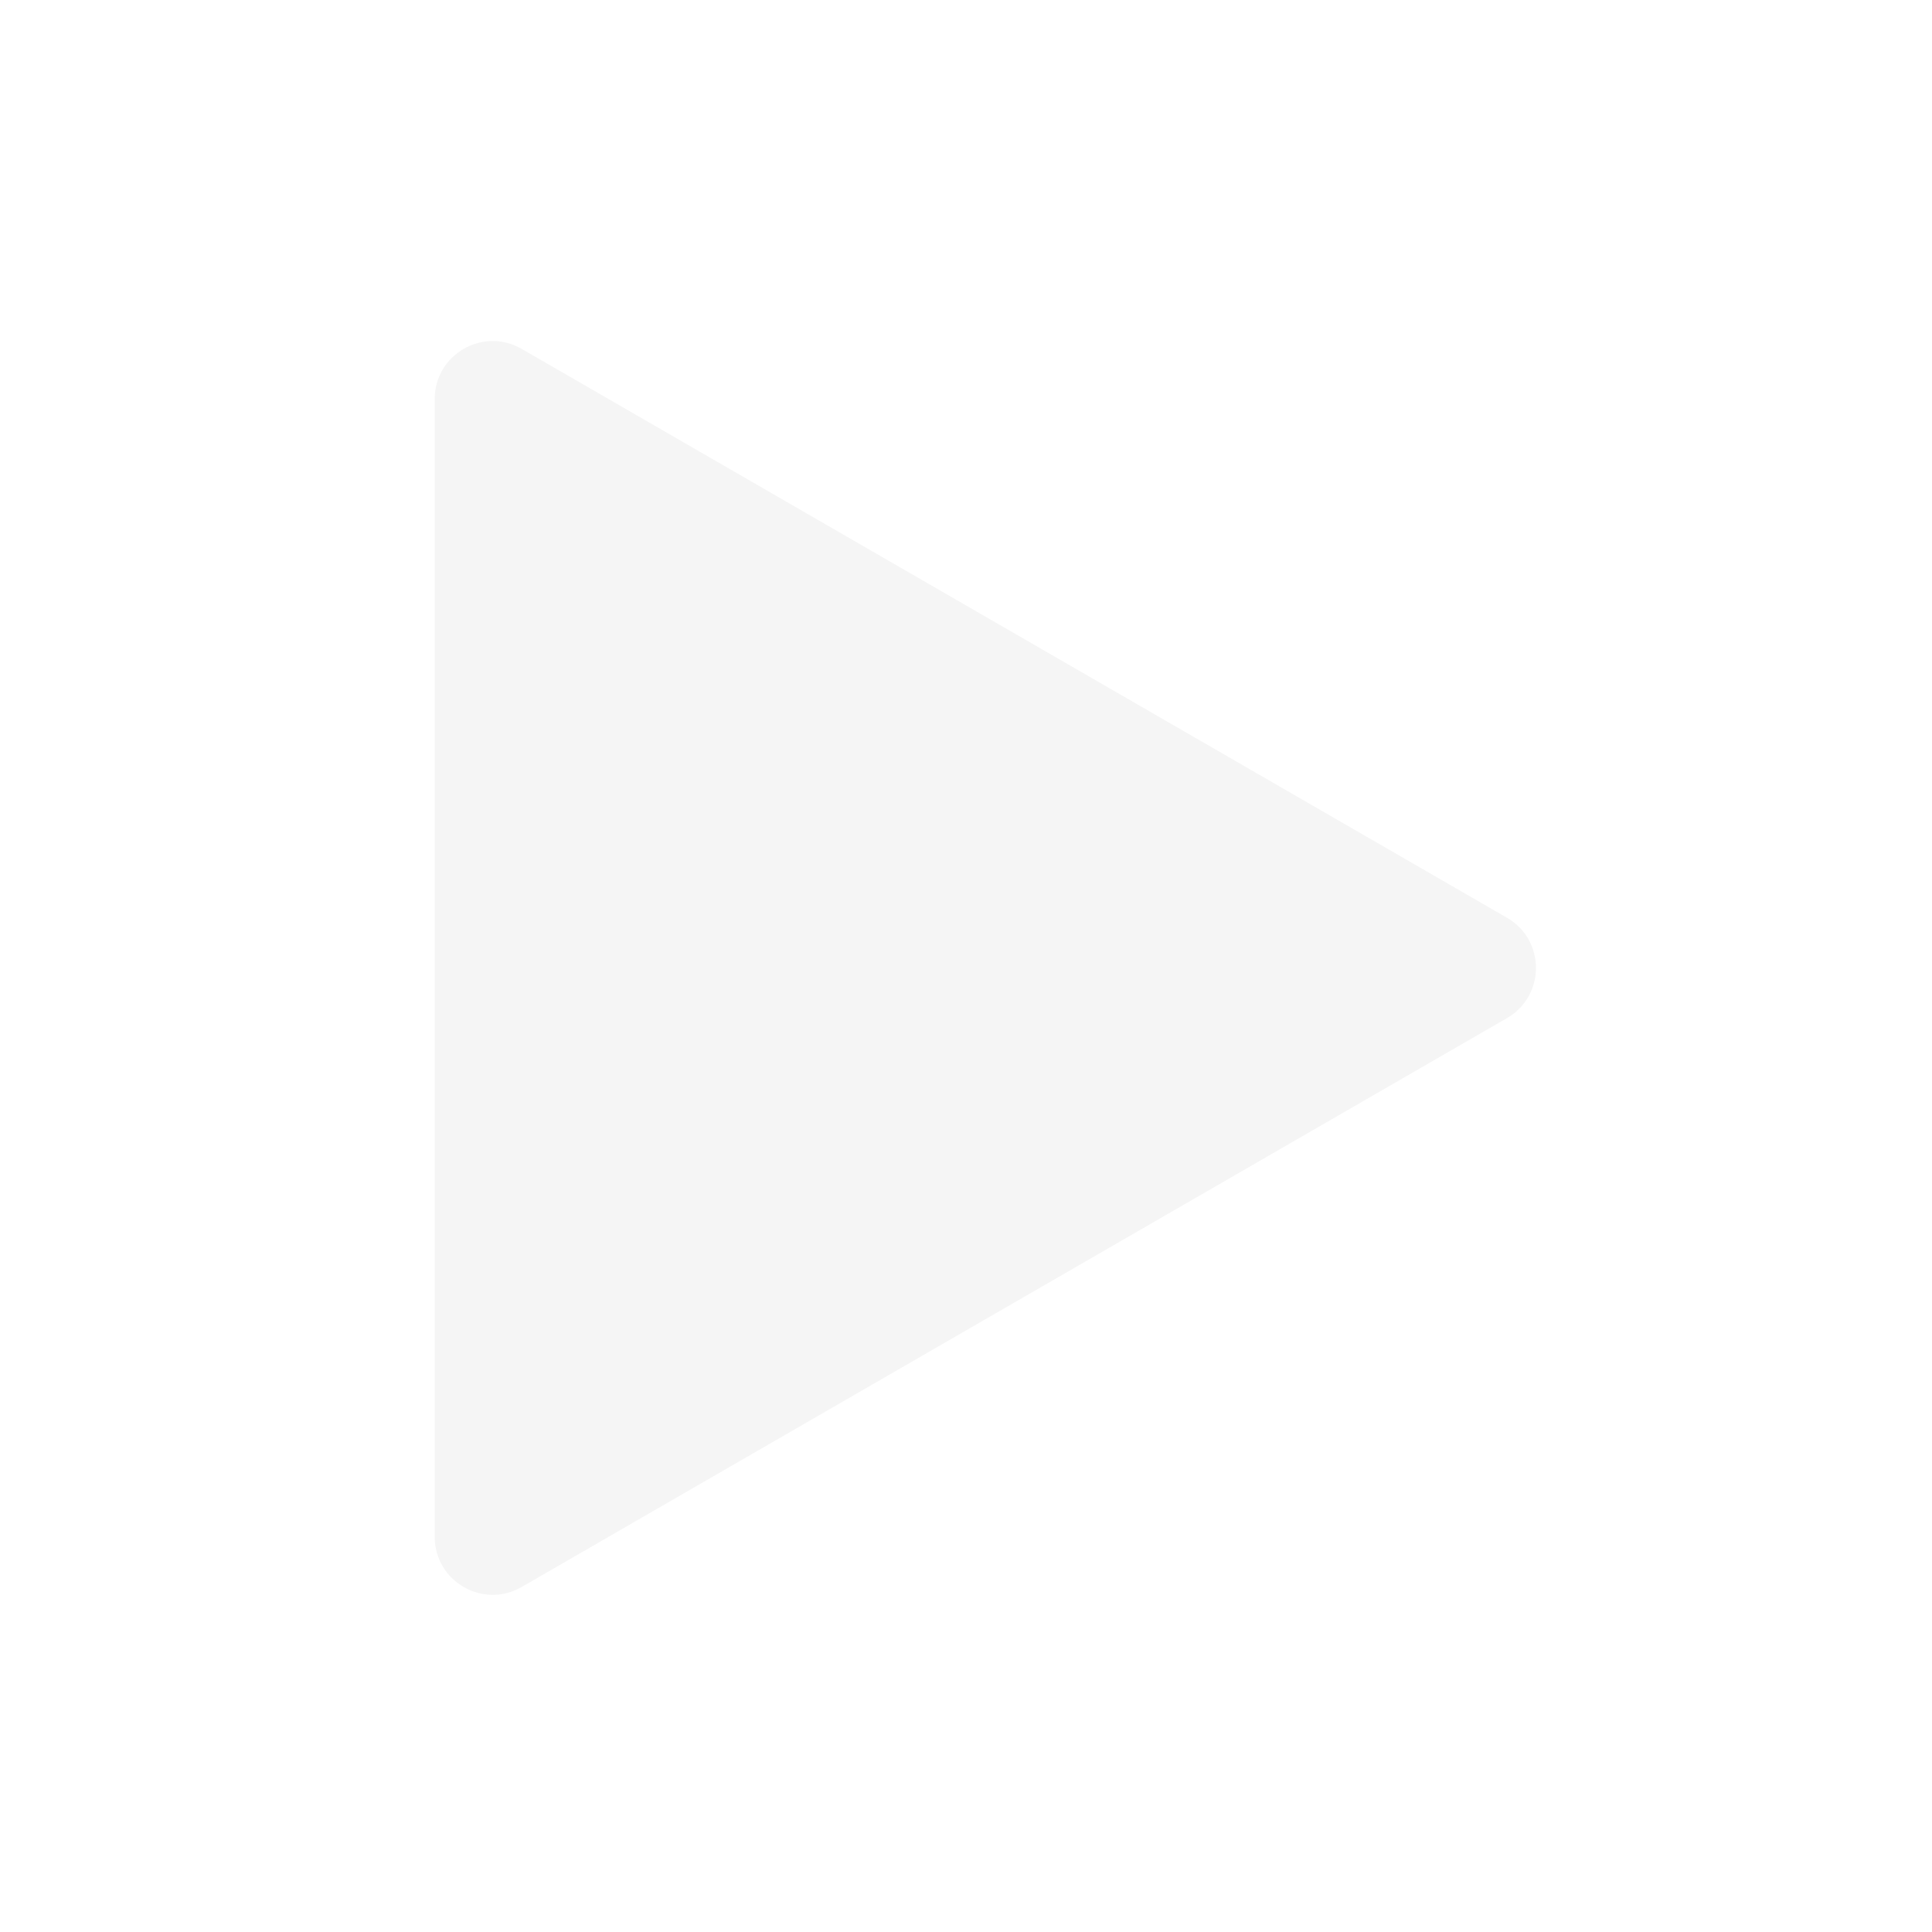
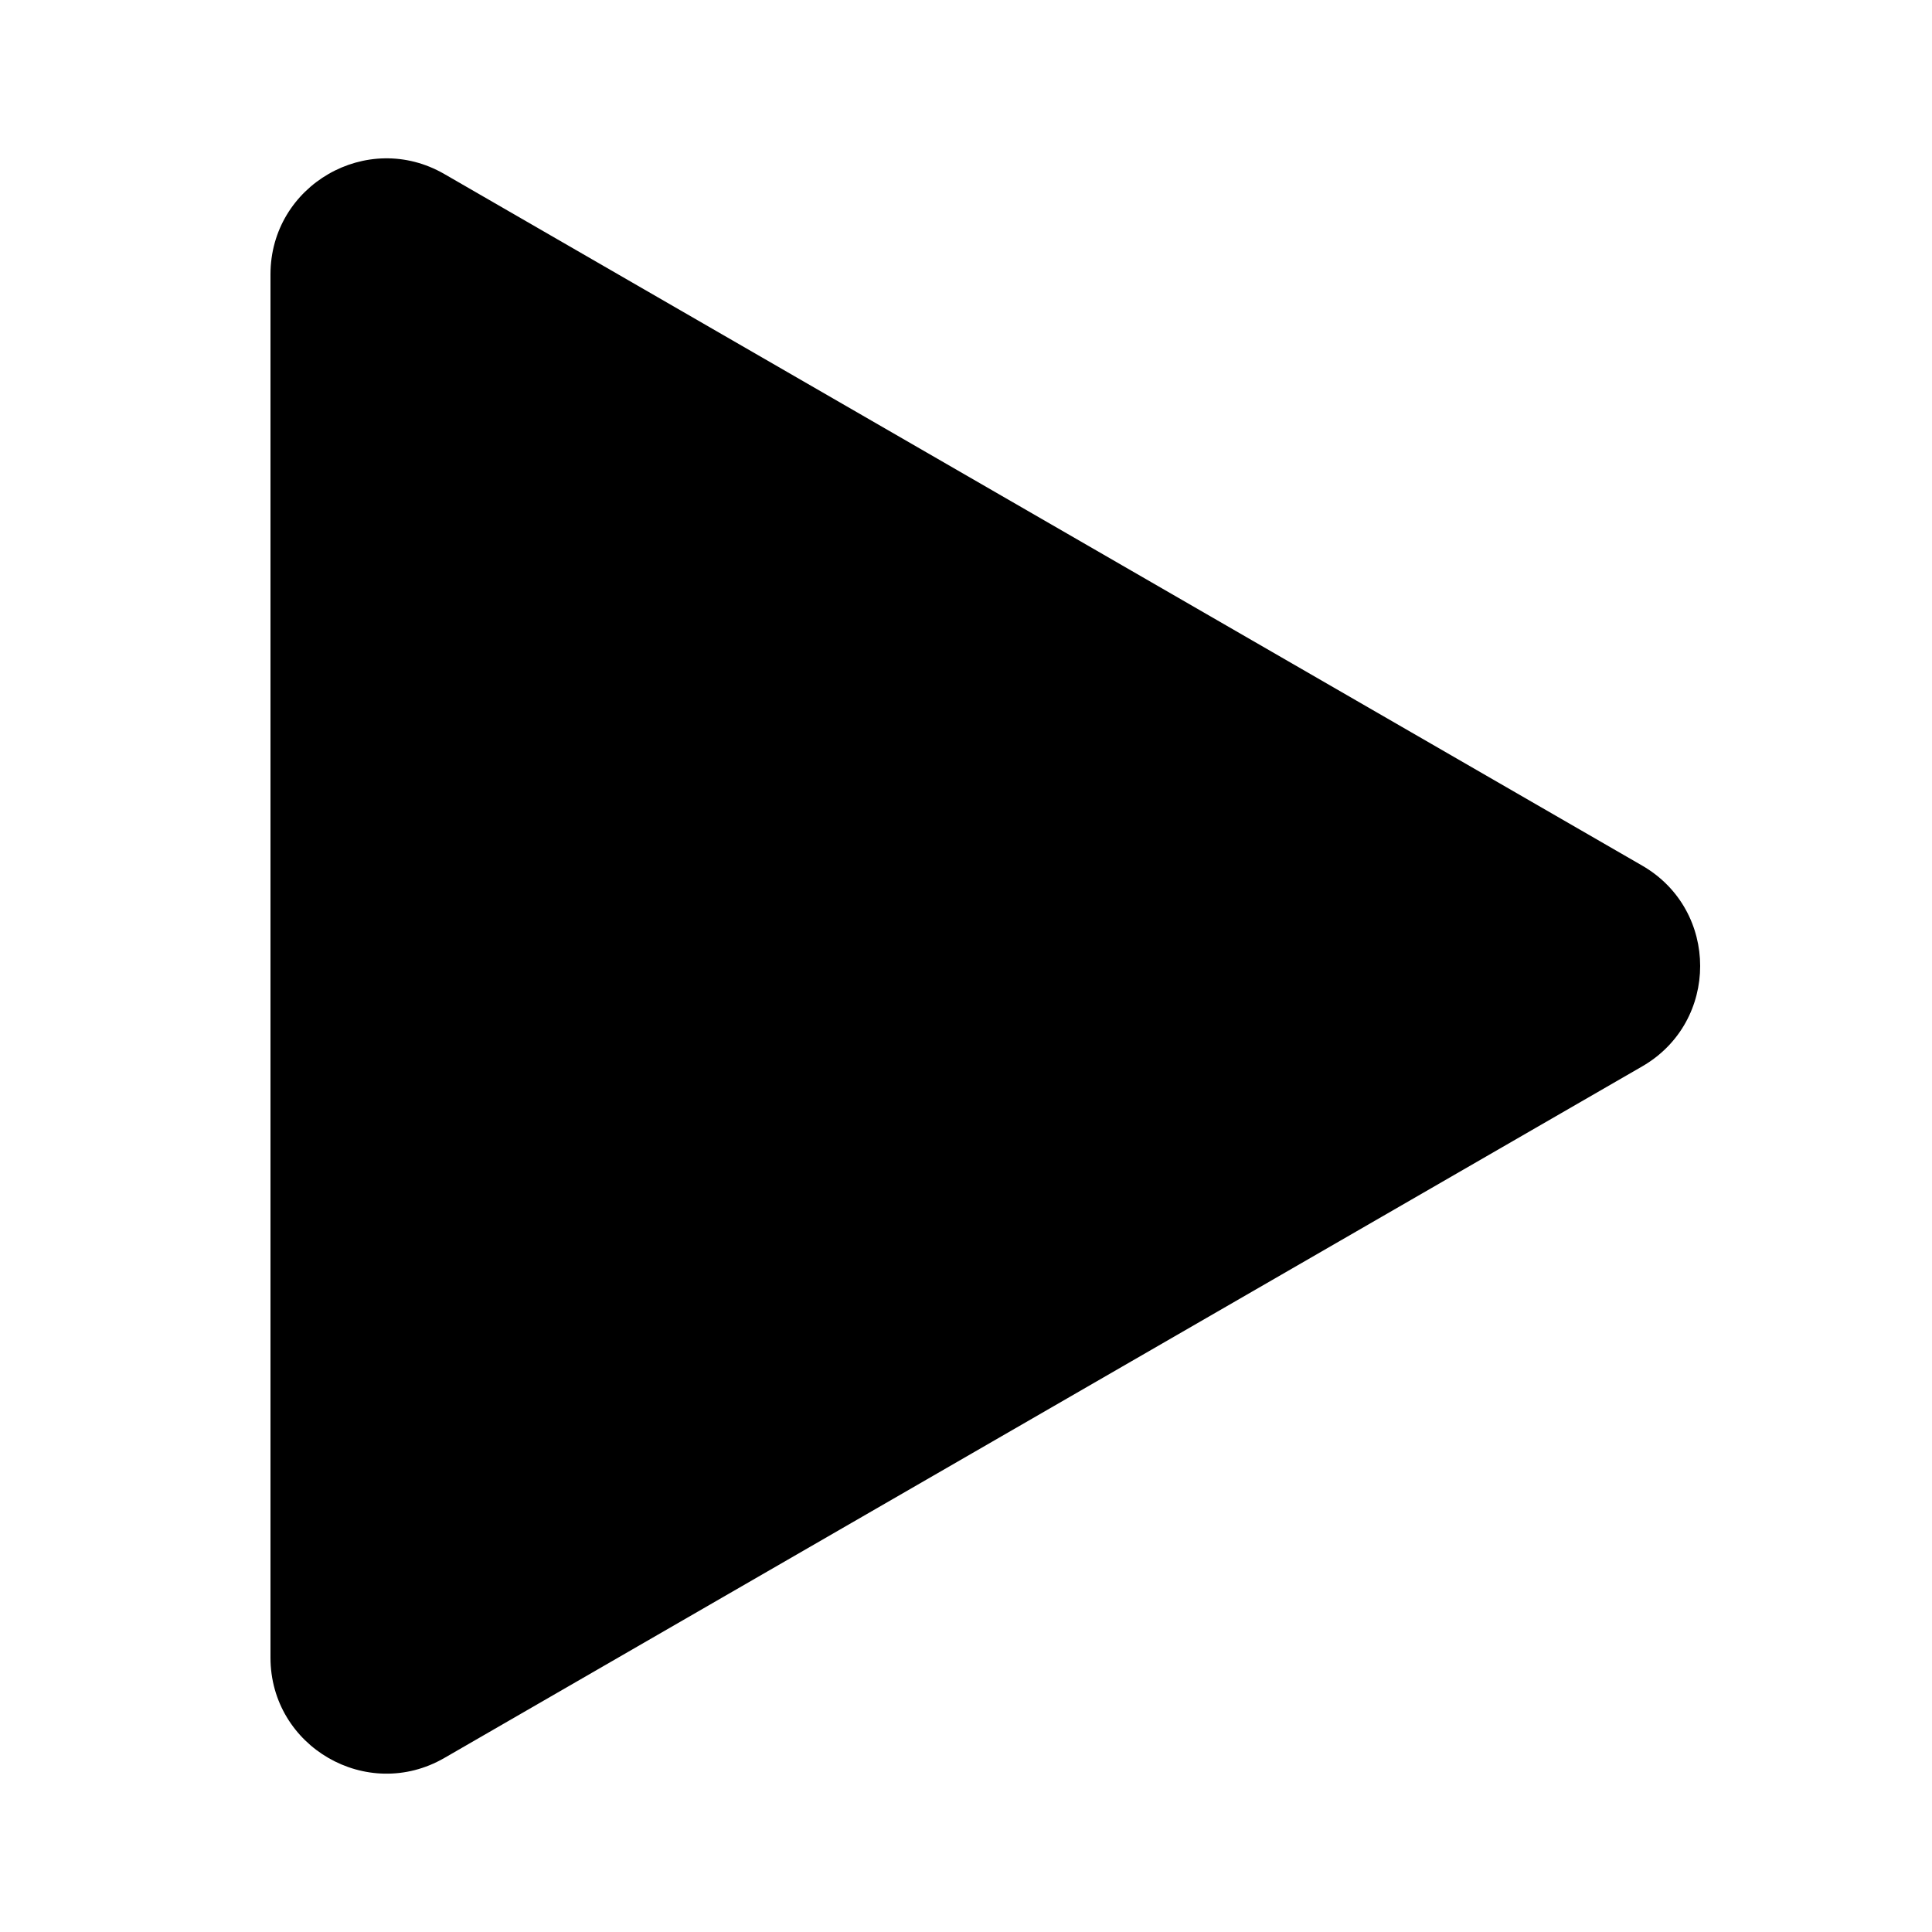
- <svg xmlns="http://www.w3.org/2000/svg" version="1.1" id="图层_1" x="0px" y="0px" viewBox="0 0 500 500" style="enable-background:new 0 0 500 500;" xml:space="preserve">
+ <svg xmlns="http://www.w3.org/2000/svg" version="1.1" viewBox="0 0 500 500">
  <g>
-     <path style="fill:#F5F5F5;" d="M390,237.51L135,90.285c-10-5.774-22.5,1.443-22.5,12.99v294.449c0,11.547,12.5,18.764,22.5,12.99   L390,263.49C400,257.717,400,243.283,390,237.51z" />
+     <g id="_图层_1" data-name="图层_1">
+       <path d="M425,224.02L115,45.04c-20-11.55-45,2.89-45,25.98v357.96c0,23.09,25,37.53,45,25.98l310-178.98c20-11.55,20-40.41,0-51.96Z" />
+     </g>
  </g>
</svg>
